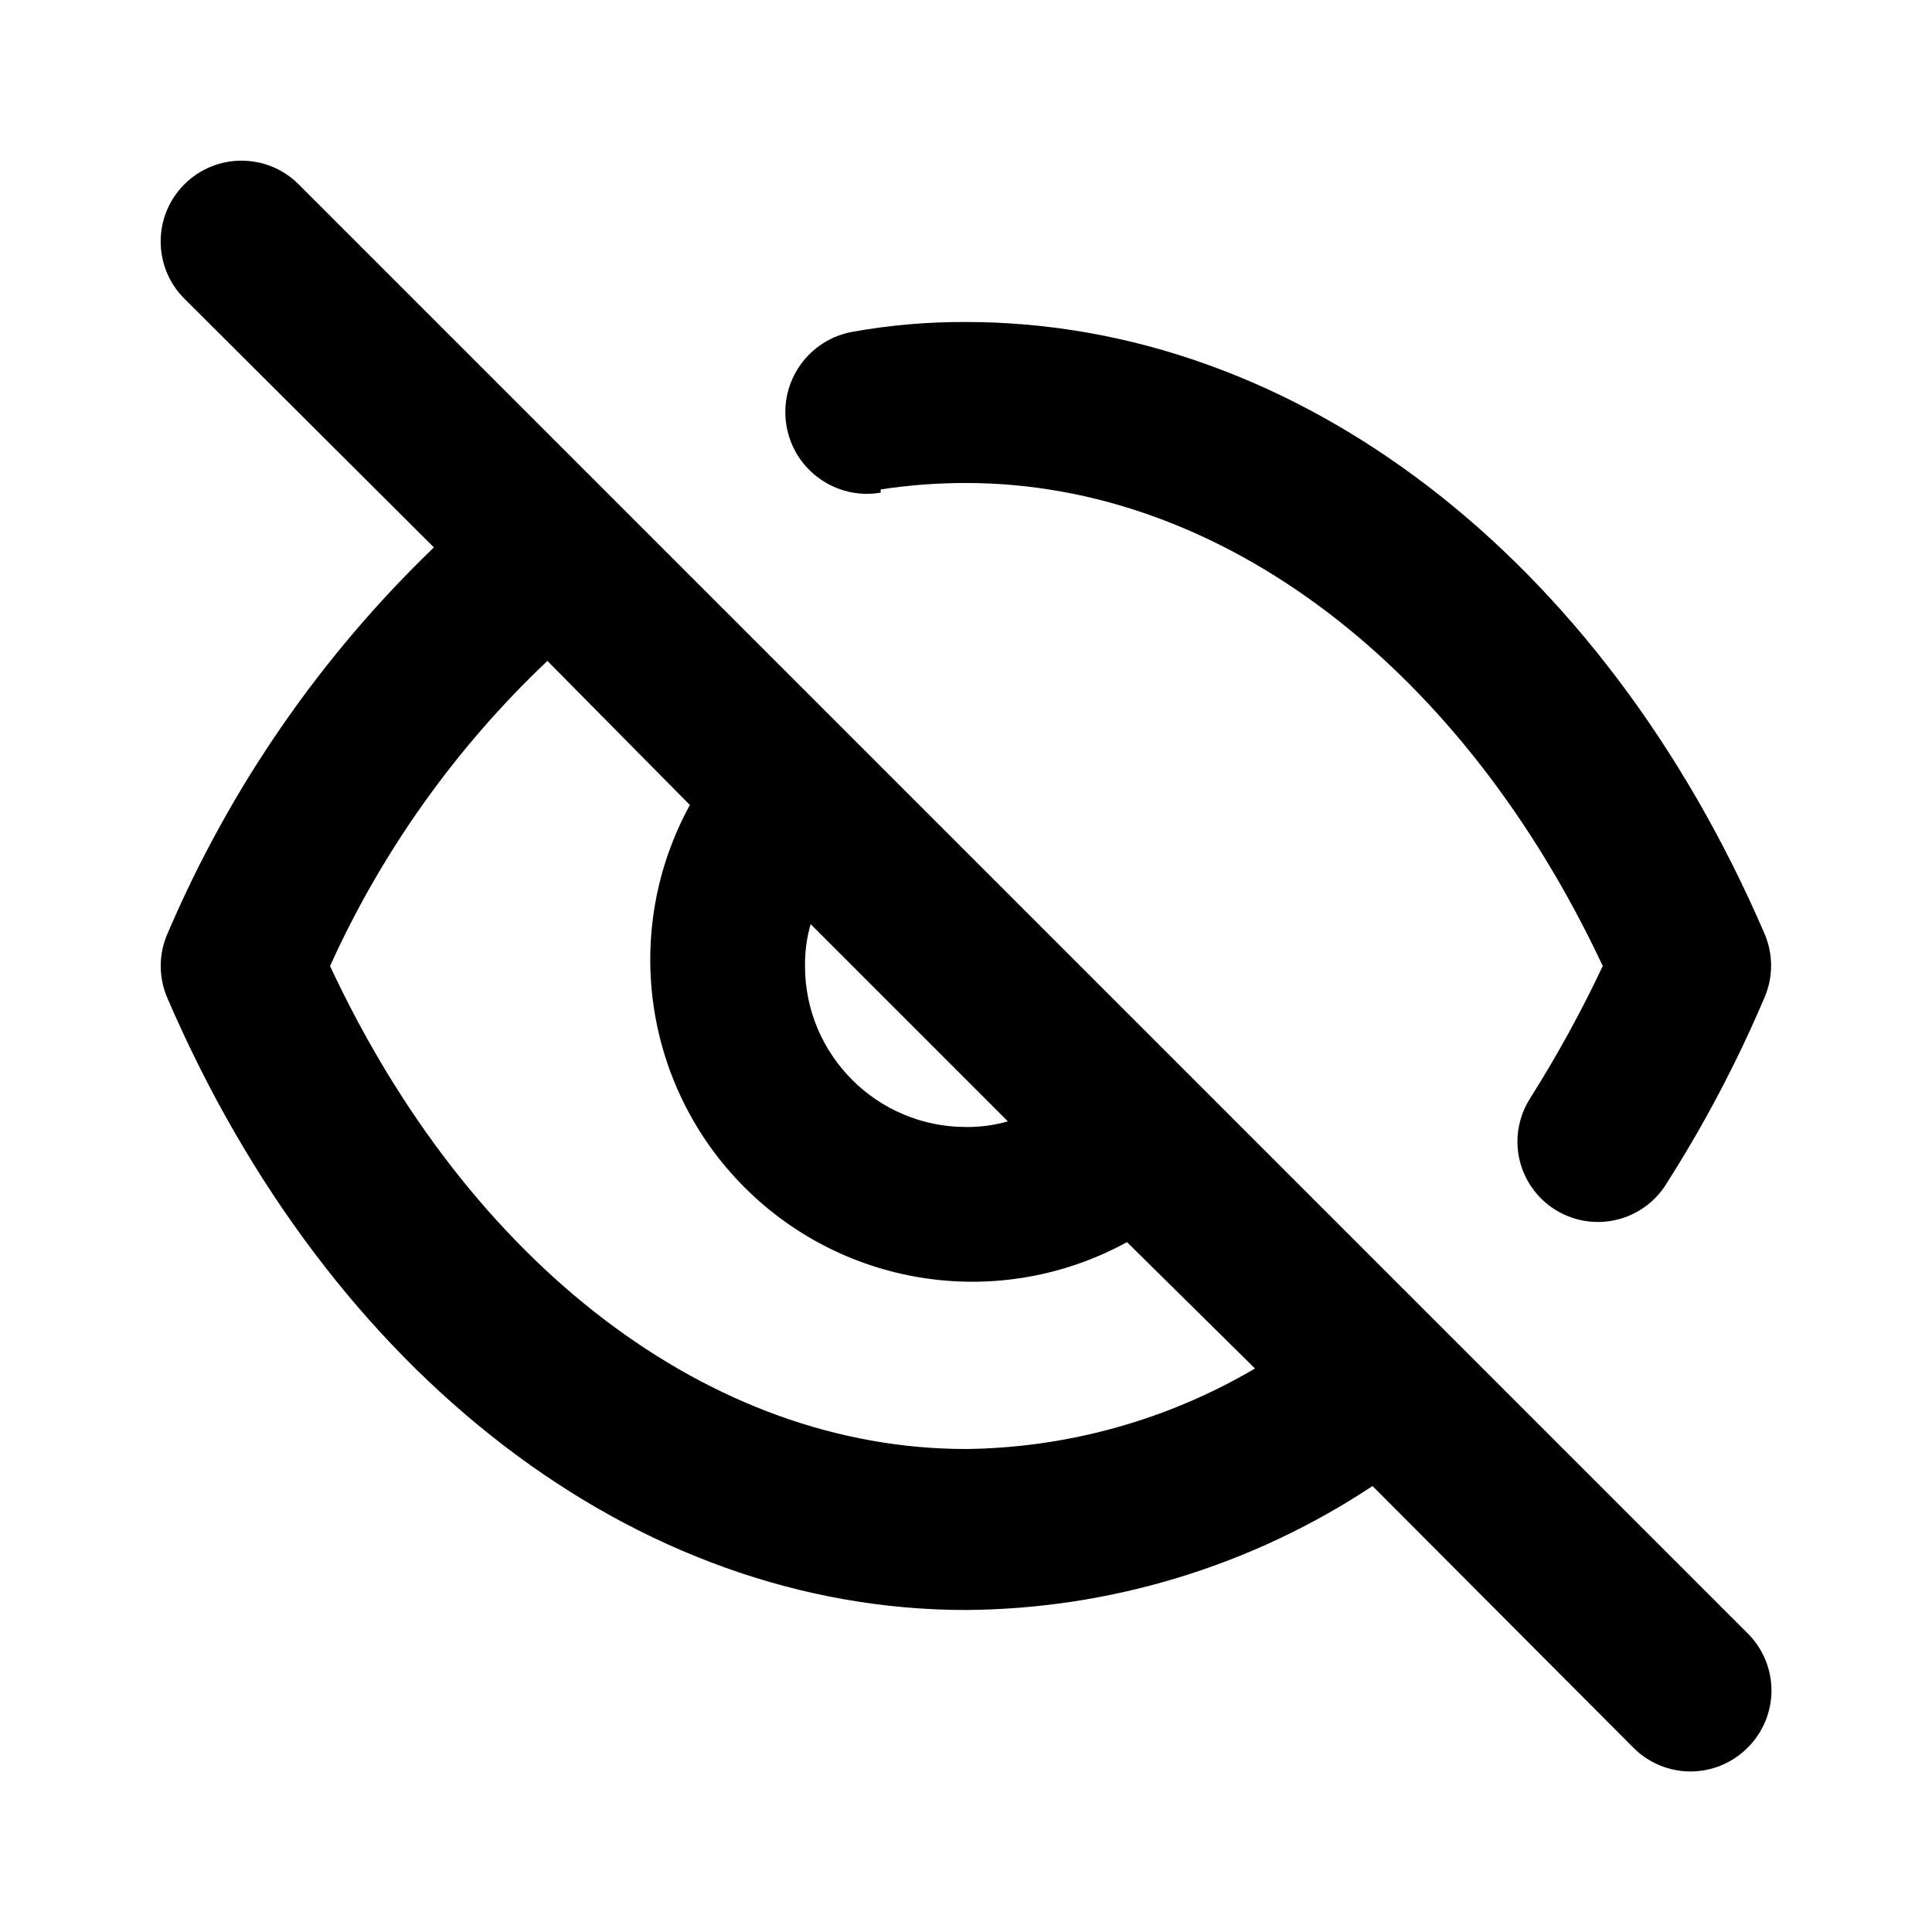
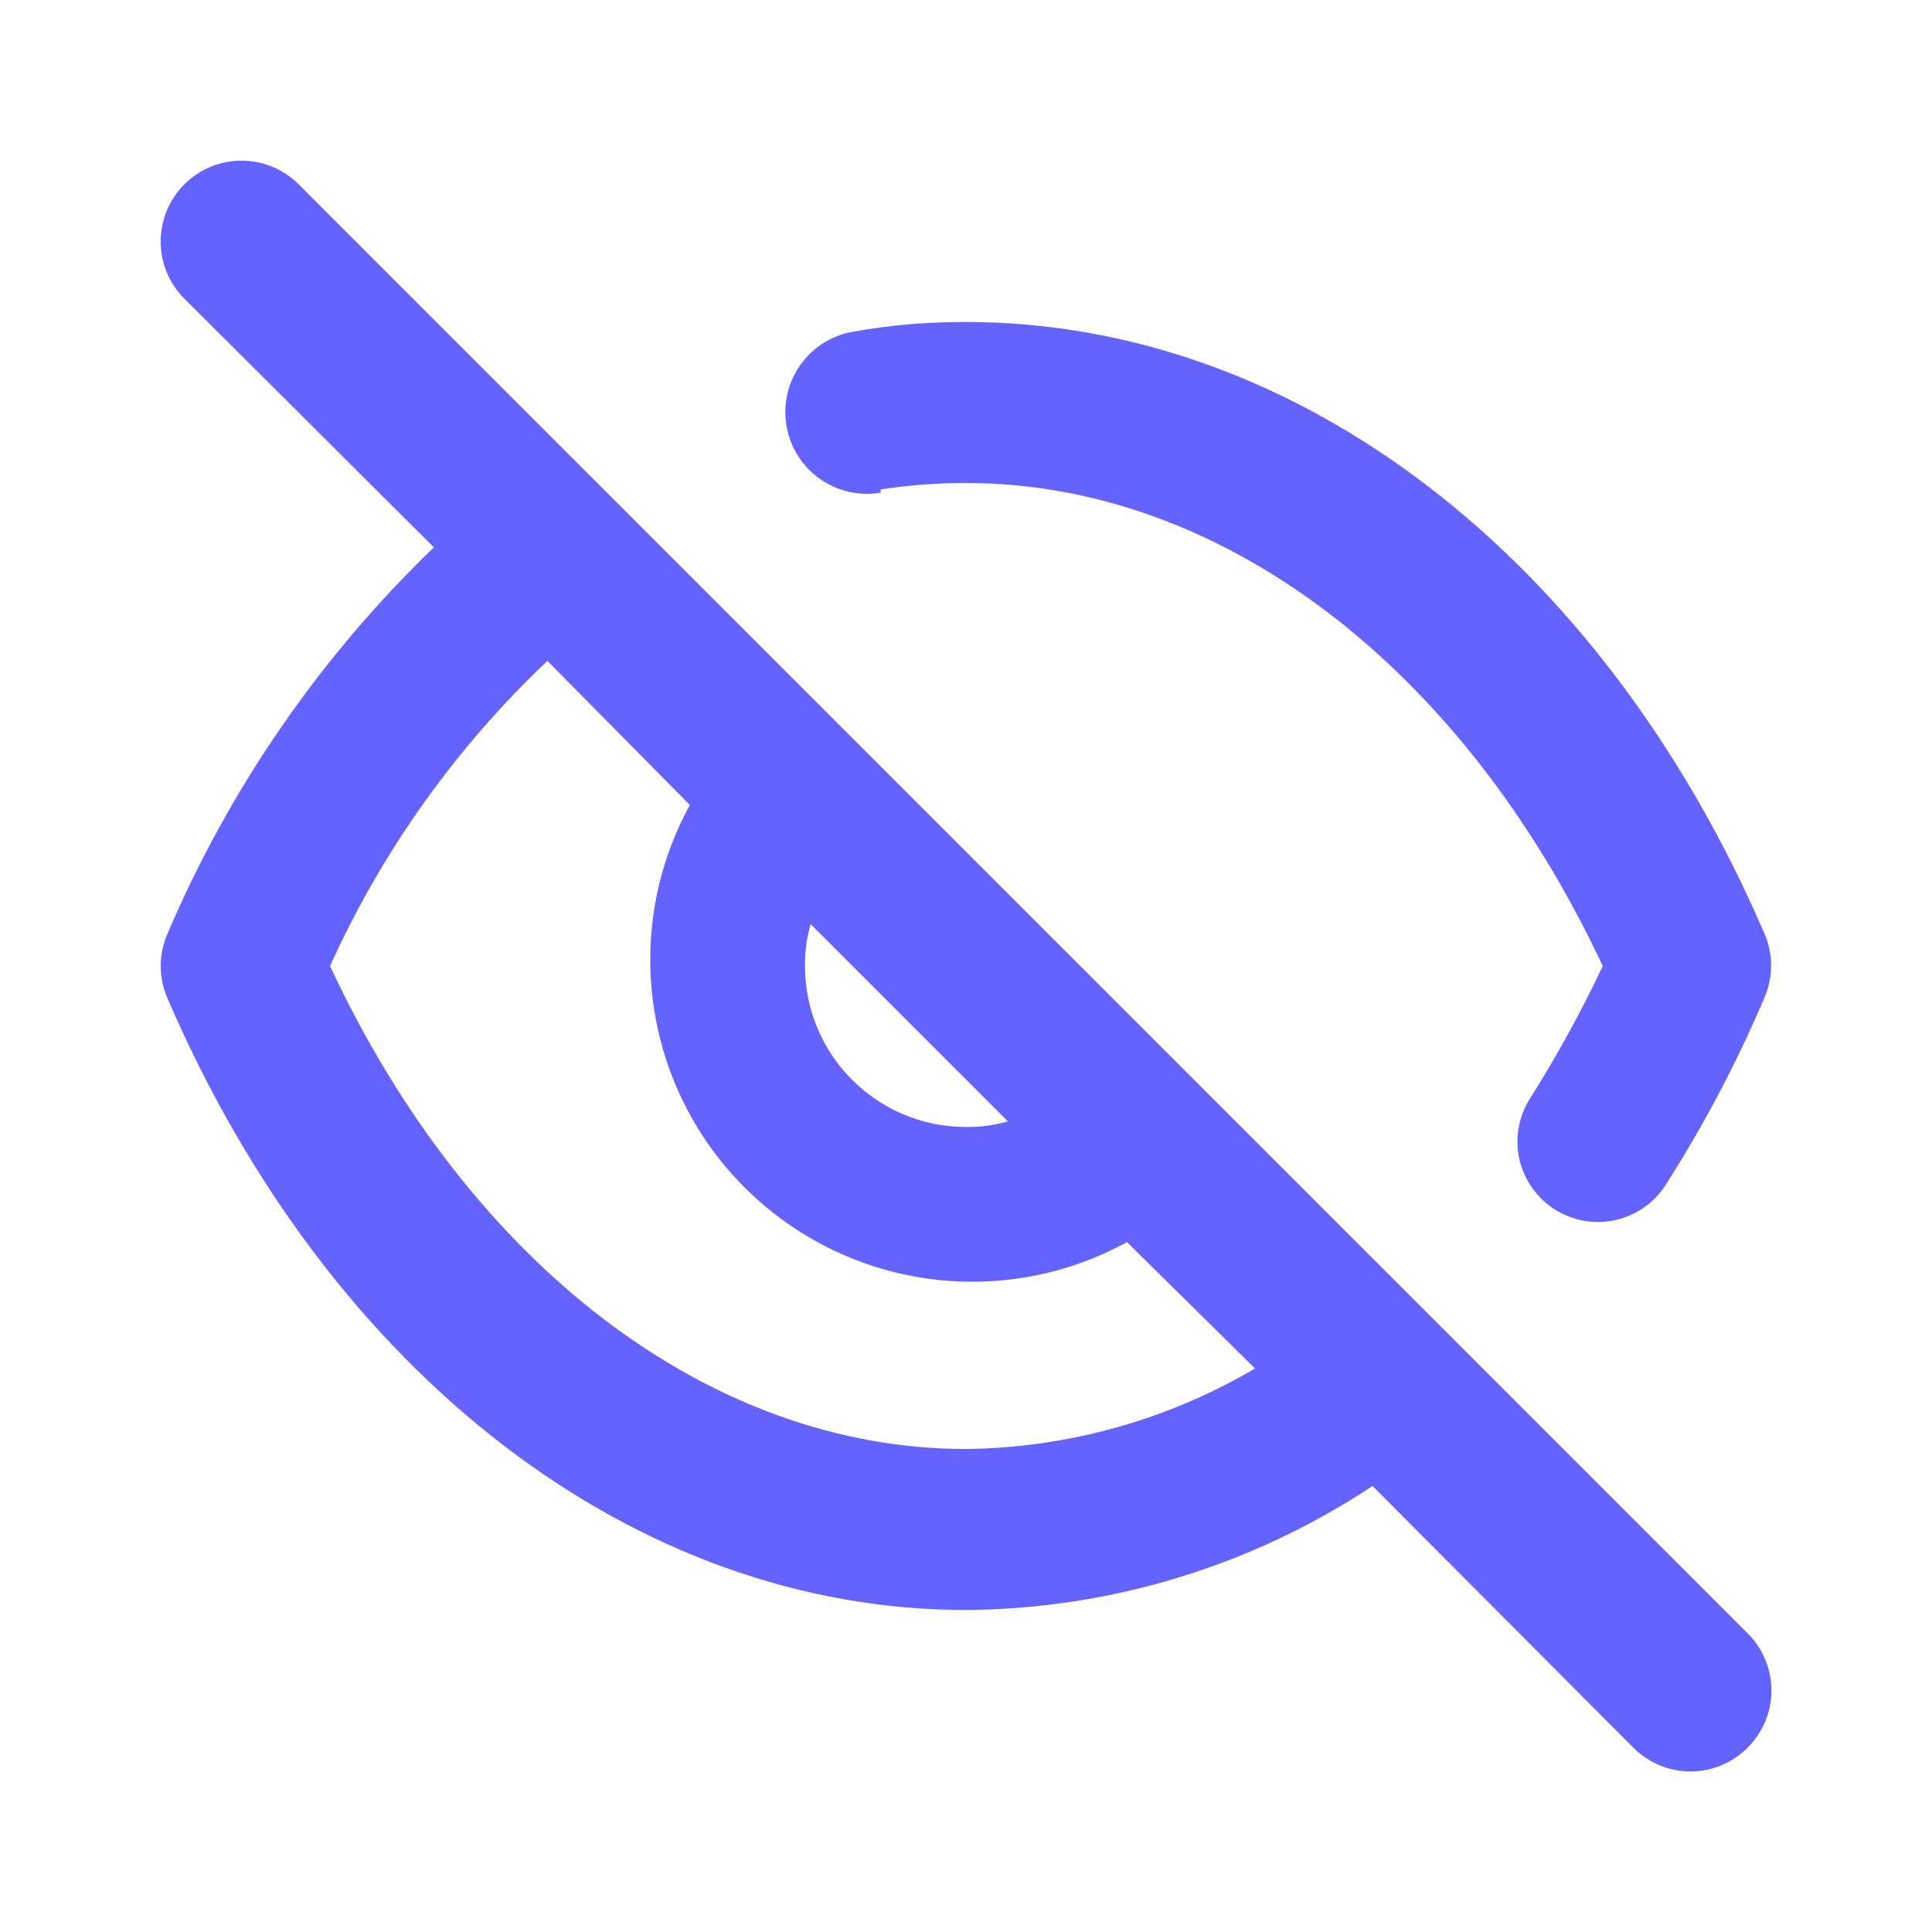
- <svg xmlns="http://www.w3.org/2000/svg" viewBox="0 0 24 24">
-   <path d="M10.94,6.08A6.93,6.93,0,0,1,12,6c3.18,0,6.17,2.29,7.91,6a15.23,15.23,0,0,1-.9,1.64,1,1,0,0,0-.16.55,1,1,0,0,0,1.86.5,15.77,15.77,0,0,0,1.21-2.3,1,1,0,0,0,0-.79C19.9,6.91,16.1,4,12,4a7.77,7.77,0,0,0-1.4.12,1,1,0,1,0,.34,2ZM3.71,2.29A1,1,0,0,0,2.29,3.71L5.39,6.8a14.62,14.62,0,0,0-3.31,4.8,1,1,0,0,0,0,.8C4.1,17.09,7.9,20,12,20a9.26,9.26,0,0,0,5.05-1.54l3.24,3.25a1,1,0,0,0,1.42,0,1,1,0,0,0,0-1.42Zm6.36,9.19,2.45,2.45A1.81,1.81,0,0,1,12,14a2,2,0,0,1-2-2A1.81,1.81,0,0,1,10.07,11.48ZM12,18c-3.18,0-6.17-2.29-7.9-6A12.09,12.09,0,0,1,6.8,8.21L8.57,10A4,4,0,0,0,14,15.43L15.59,17A7.24,7.24,0,0,1,12,18Z" />
+ <svg xmlns="http://www.w3.org/2000/svg" data-name="Layer 1" viewBox="0 0 24 24">
+   <path fill="#6563ff" d="M10.94,6.08A6.93,6.93,0,0,1,12,6c3.18,0,6.17,2.29,7.91,6a15.23,15.23,0,0,1-.9,1.64,1,1,0,0,0-.16.55,1,1,0,0,0,1.86.5,15.77,15.77,0,0,0,1.21-2.3,1,1,0,0,0,0-.79C19.9,6.91,16.1,4,12,4a7.77,7.77,0,0,0-1.4.12,1,1,0,1,0,.34,2ZM3.71,2.29A1,1,0,0,0,2.29,3.71L5.39,6.8a14.62,14.62,0,0,0-3.31,4.8,1,1,0,0,0,0,.8C4.1,17.09,7.9,20,12,20a9.26,9.26,0,0,0,5.05-1.54l3.24,3.25a1,1,0,0,0,1.42,0,1,1,0,0,0,0-1.42Zm6.36,9.19,2.45,2.45A1.81,1.81,0,0,1,12,14a2,2,0,0,1-2-2A1.81,1.81,0,0,1,10.07,11.48ZM12,18c-3.18,0-6.17-2.29-7.9-6A12.09,12.09,0,0,1,6.8,8.21L8.57,10A4,4,0,0,0,14,15.43L15.59,17A7.24,7.24,0,0,1,12,18Z" />
</svg>
